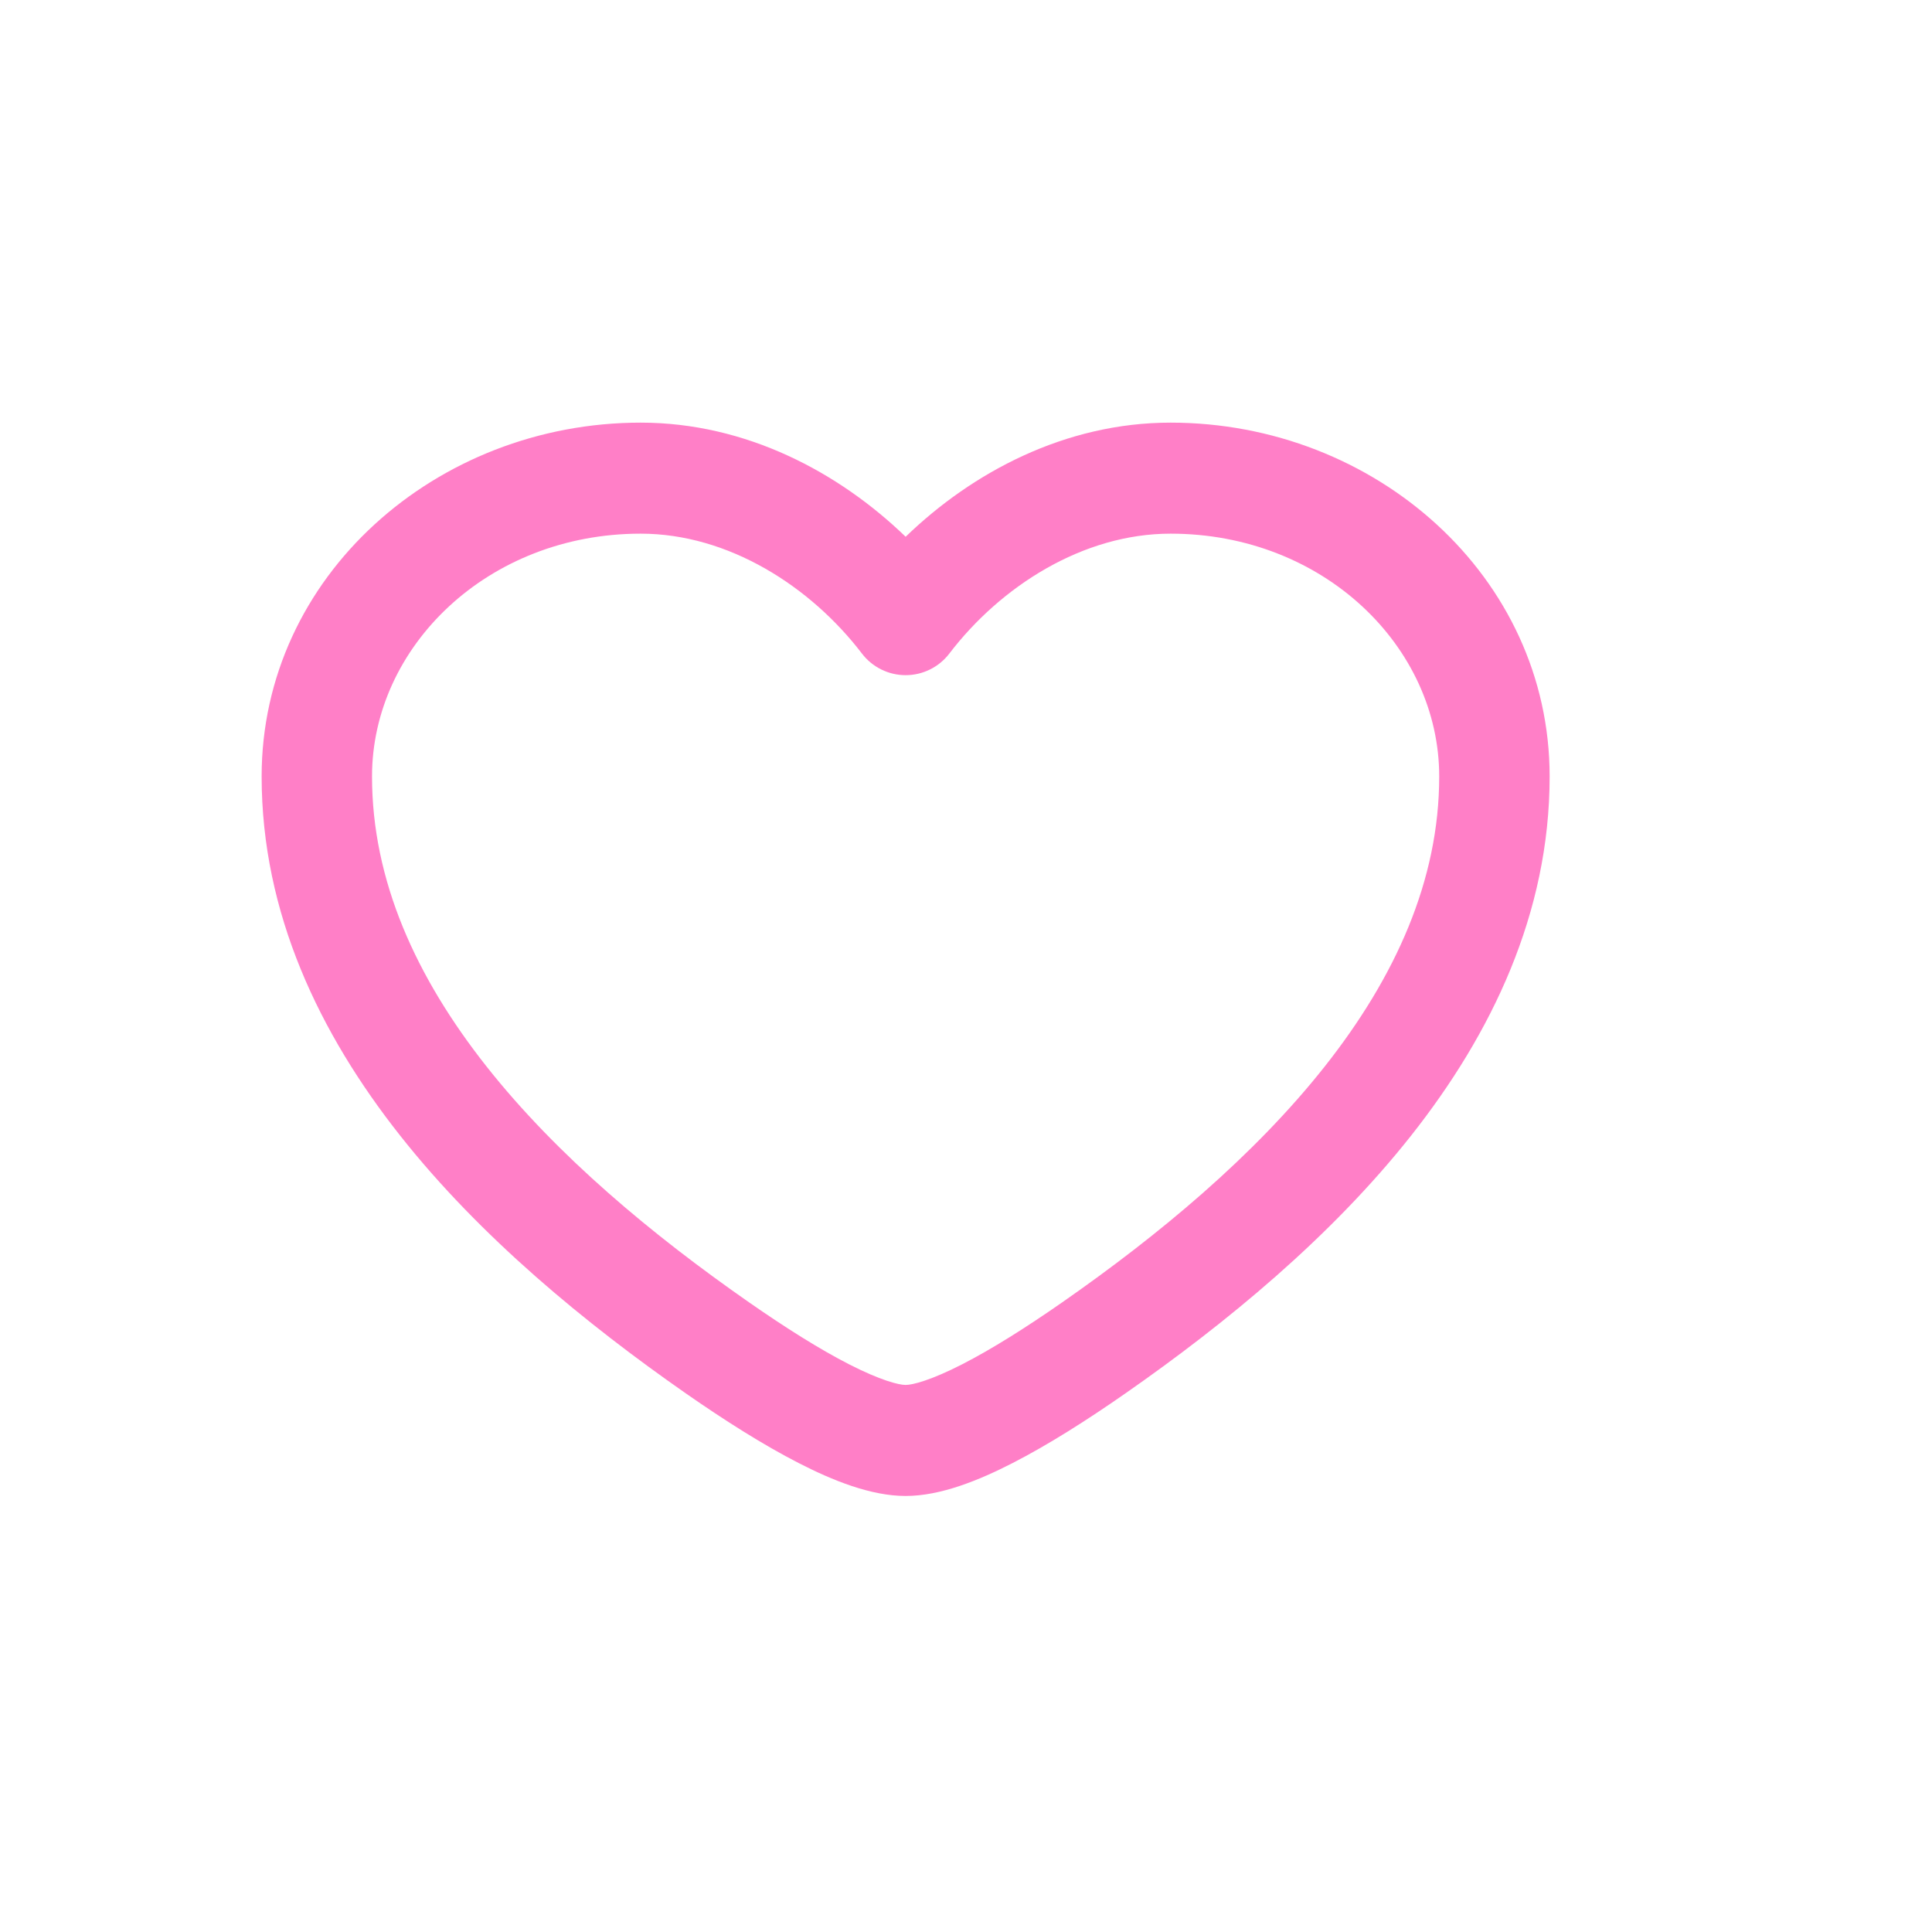
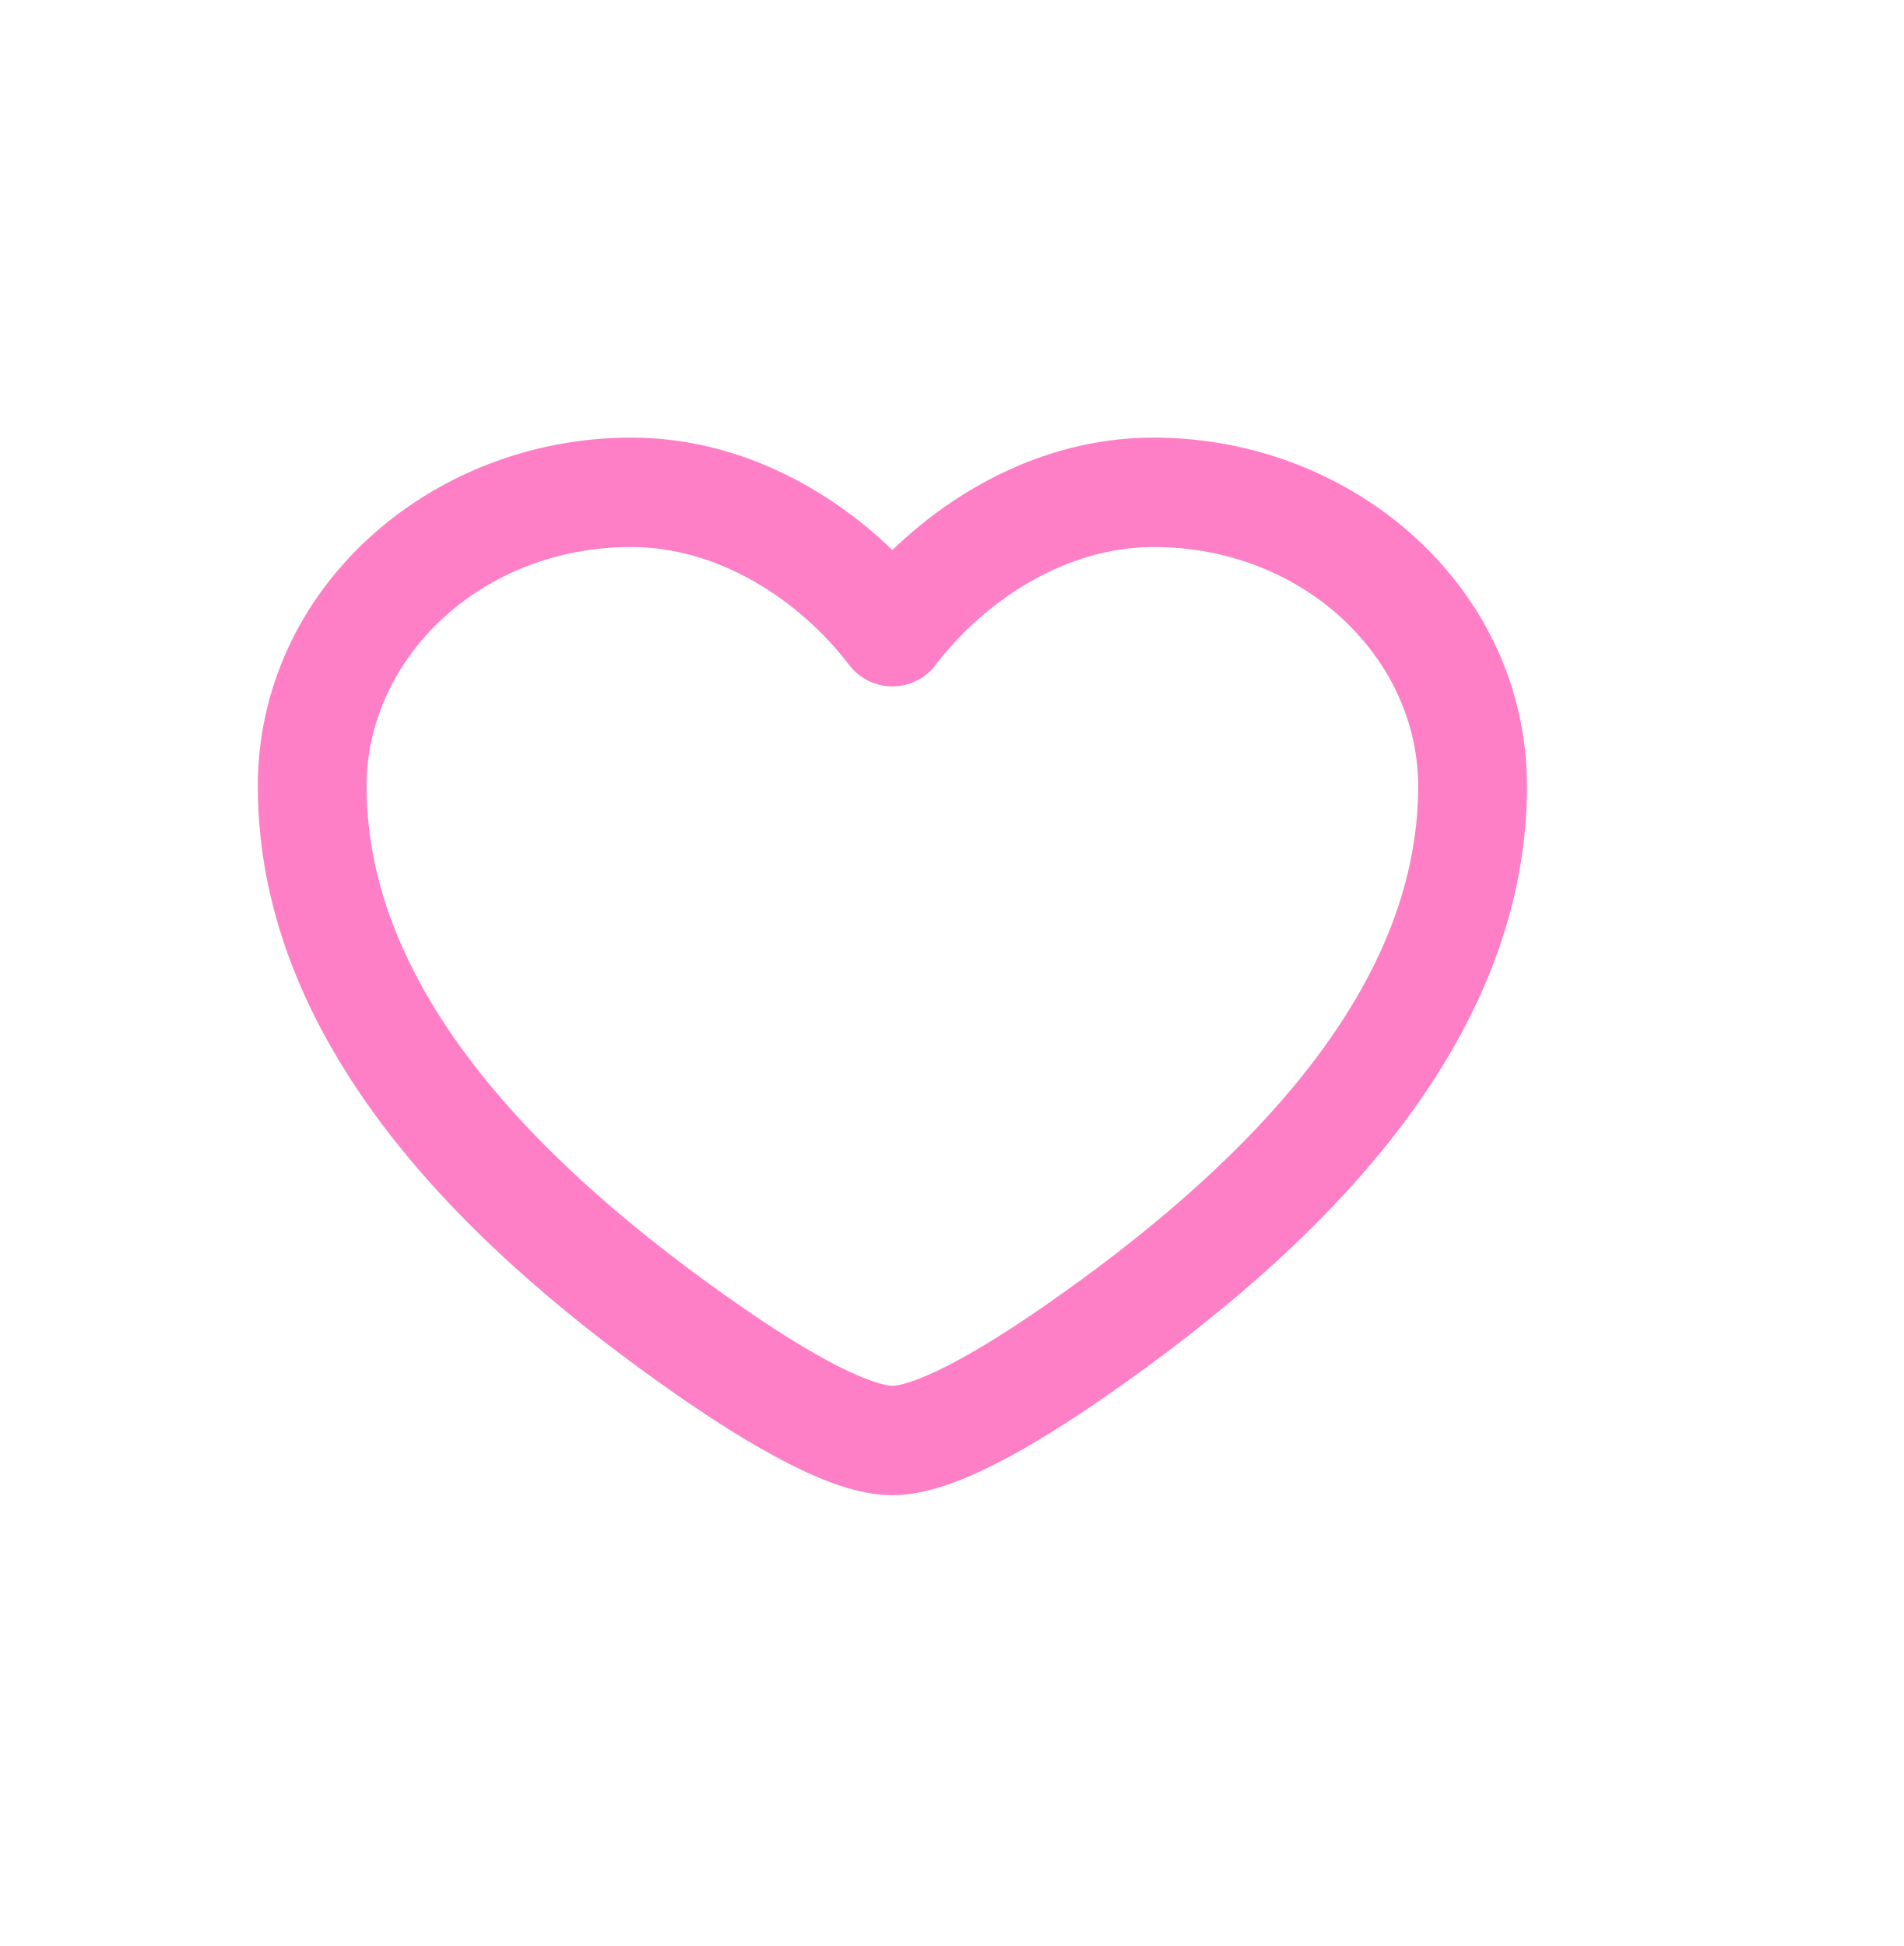
- <svg xmlns="http://www.w3.org/2000/svg" width="45" height="45" viewBox="0 0 45 45" fill="none">
-   <path fill-rule="evenodd" clip-rule="evenodd" d="M6.094 18.085C6.094 13.429 10.155 9.844 14.922 9.844C17.38 9.844 19.542 11.003 21.094 12.502C22.645 11.003 24.808 9.844 27.265 9.844C32.032 9.844 36.094 13.429 36.094 18.085C36.094 21.274 34.741 24.079 32.868 26.45C30.997 28.817 28.551 30.825 26.208 32.458C25.314 33.081 24.408 33.656 23.58 34.08C22.802 34.479 21.908 34.844 21.094 34.844C20.28 34.844 19.386 34.479 18.608 34.08C17.779 33.656 16.874 33.081 15.979 32.458C13.637 30.825 11.19 28.817 9.32 26.45C7.446 24.079 6.094 21.274 6.094 18.085ZM14.922 12.43C11.358 12.43 8.665 15.066 8.665 18.085C8.665 20.505 9.687 22.758 11.333 24.841C12.982 26.928 15.202 28.77 17.444 30.332C18.292 30.923 19.091 31.426 19.774 31.776C20.509 32.152 20.934 32.258 21.094 32.258C21.254 32.258 21.679 32.152 22.413 31.776C23.096 31.426 23.896 30.923 24.744 30.332C26.986 28.77 29.205 26.928 30.855 24.841C32.501 22.758 33.522 20.505 33.522 18.085C33.522 15.066 30.83 12.43 27.265 12.43C25.218 12.43 23.306 13.66 22.113 15.221C21.87 15.54 21.493 15.726 21.094 15.726C20.695 15.726 20.318 15.54 20.075 15.221C18.881 13.66 16.969 12.43 14.922 12.43Z" fill="#FF0090" fill-opacity="0.5" />
+ <svg xmlns="http://www.w3.org/2000/svg" width="45" height="46" viewBox="0 0 45 46" fill="none">
+   <path fill-rule="evenodd" clip-rule="evenodd" d="M6.094 18.585C6.094 13.929 10.155 10.344 14.922 10.344C17.38 10.344 19.542 11.503 21.094 13.002C22.645 11.503 24.808 10.344 27.265 10.344C32.032 10.344 36.094 13.929 36.094 18.585C36.094 21.774 34.741 24.579 32.868 26.95C30.997 29.317 28.551 31.325 26.208 32.958C25.314 33.581 24.408 34.156 23.58 34.58C22.802 34.979 21.908 35.344 21.094 35.344C20.28 35.344 19.386 34.979 18.608 34.58C17.779 34.156 16.874 33.581 15.979 32.958C13.637 31.325 11.19 29.317 9.32 26.95C7.446 24.579 6.094 21.774 6.094 18.585ZM14.922 12.93C11.358 12.93 8.665 15.566 8.665 18.585C8.665 21.005 9.687 23.258 11.333 25.341C12.982 27.428 15.202 29.27 17.444 30.832C18.292 31.423 19.091 31.926 19.774 32.276C20.509 32.652 20.934 32.758 21.094 32.758C21.254 32.758 21.679 32.652 22.413 32.276C23.096 31.926 23.895 31.423 24.744 30.832C26.986 29.27 29.205 27.428 30.855 25.341C32.501 23.258 33.522 21.005 33.522 18.585C33.522 15.566 30.83 12.93 27.265 12.93C25.218 12.93 23.306 14.16 22.113 15.721C21.87 16.04 21.493 16.226 21.094 16.226C20.695 16.226 20.318 16.04 20.075 15.721C18.881 14.16 16.969 12.93 14.922 12.93Z" fill="#FF0091" fill-opacity="0.5" />
</svg>
